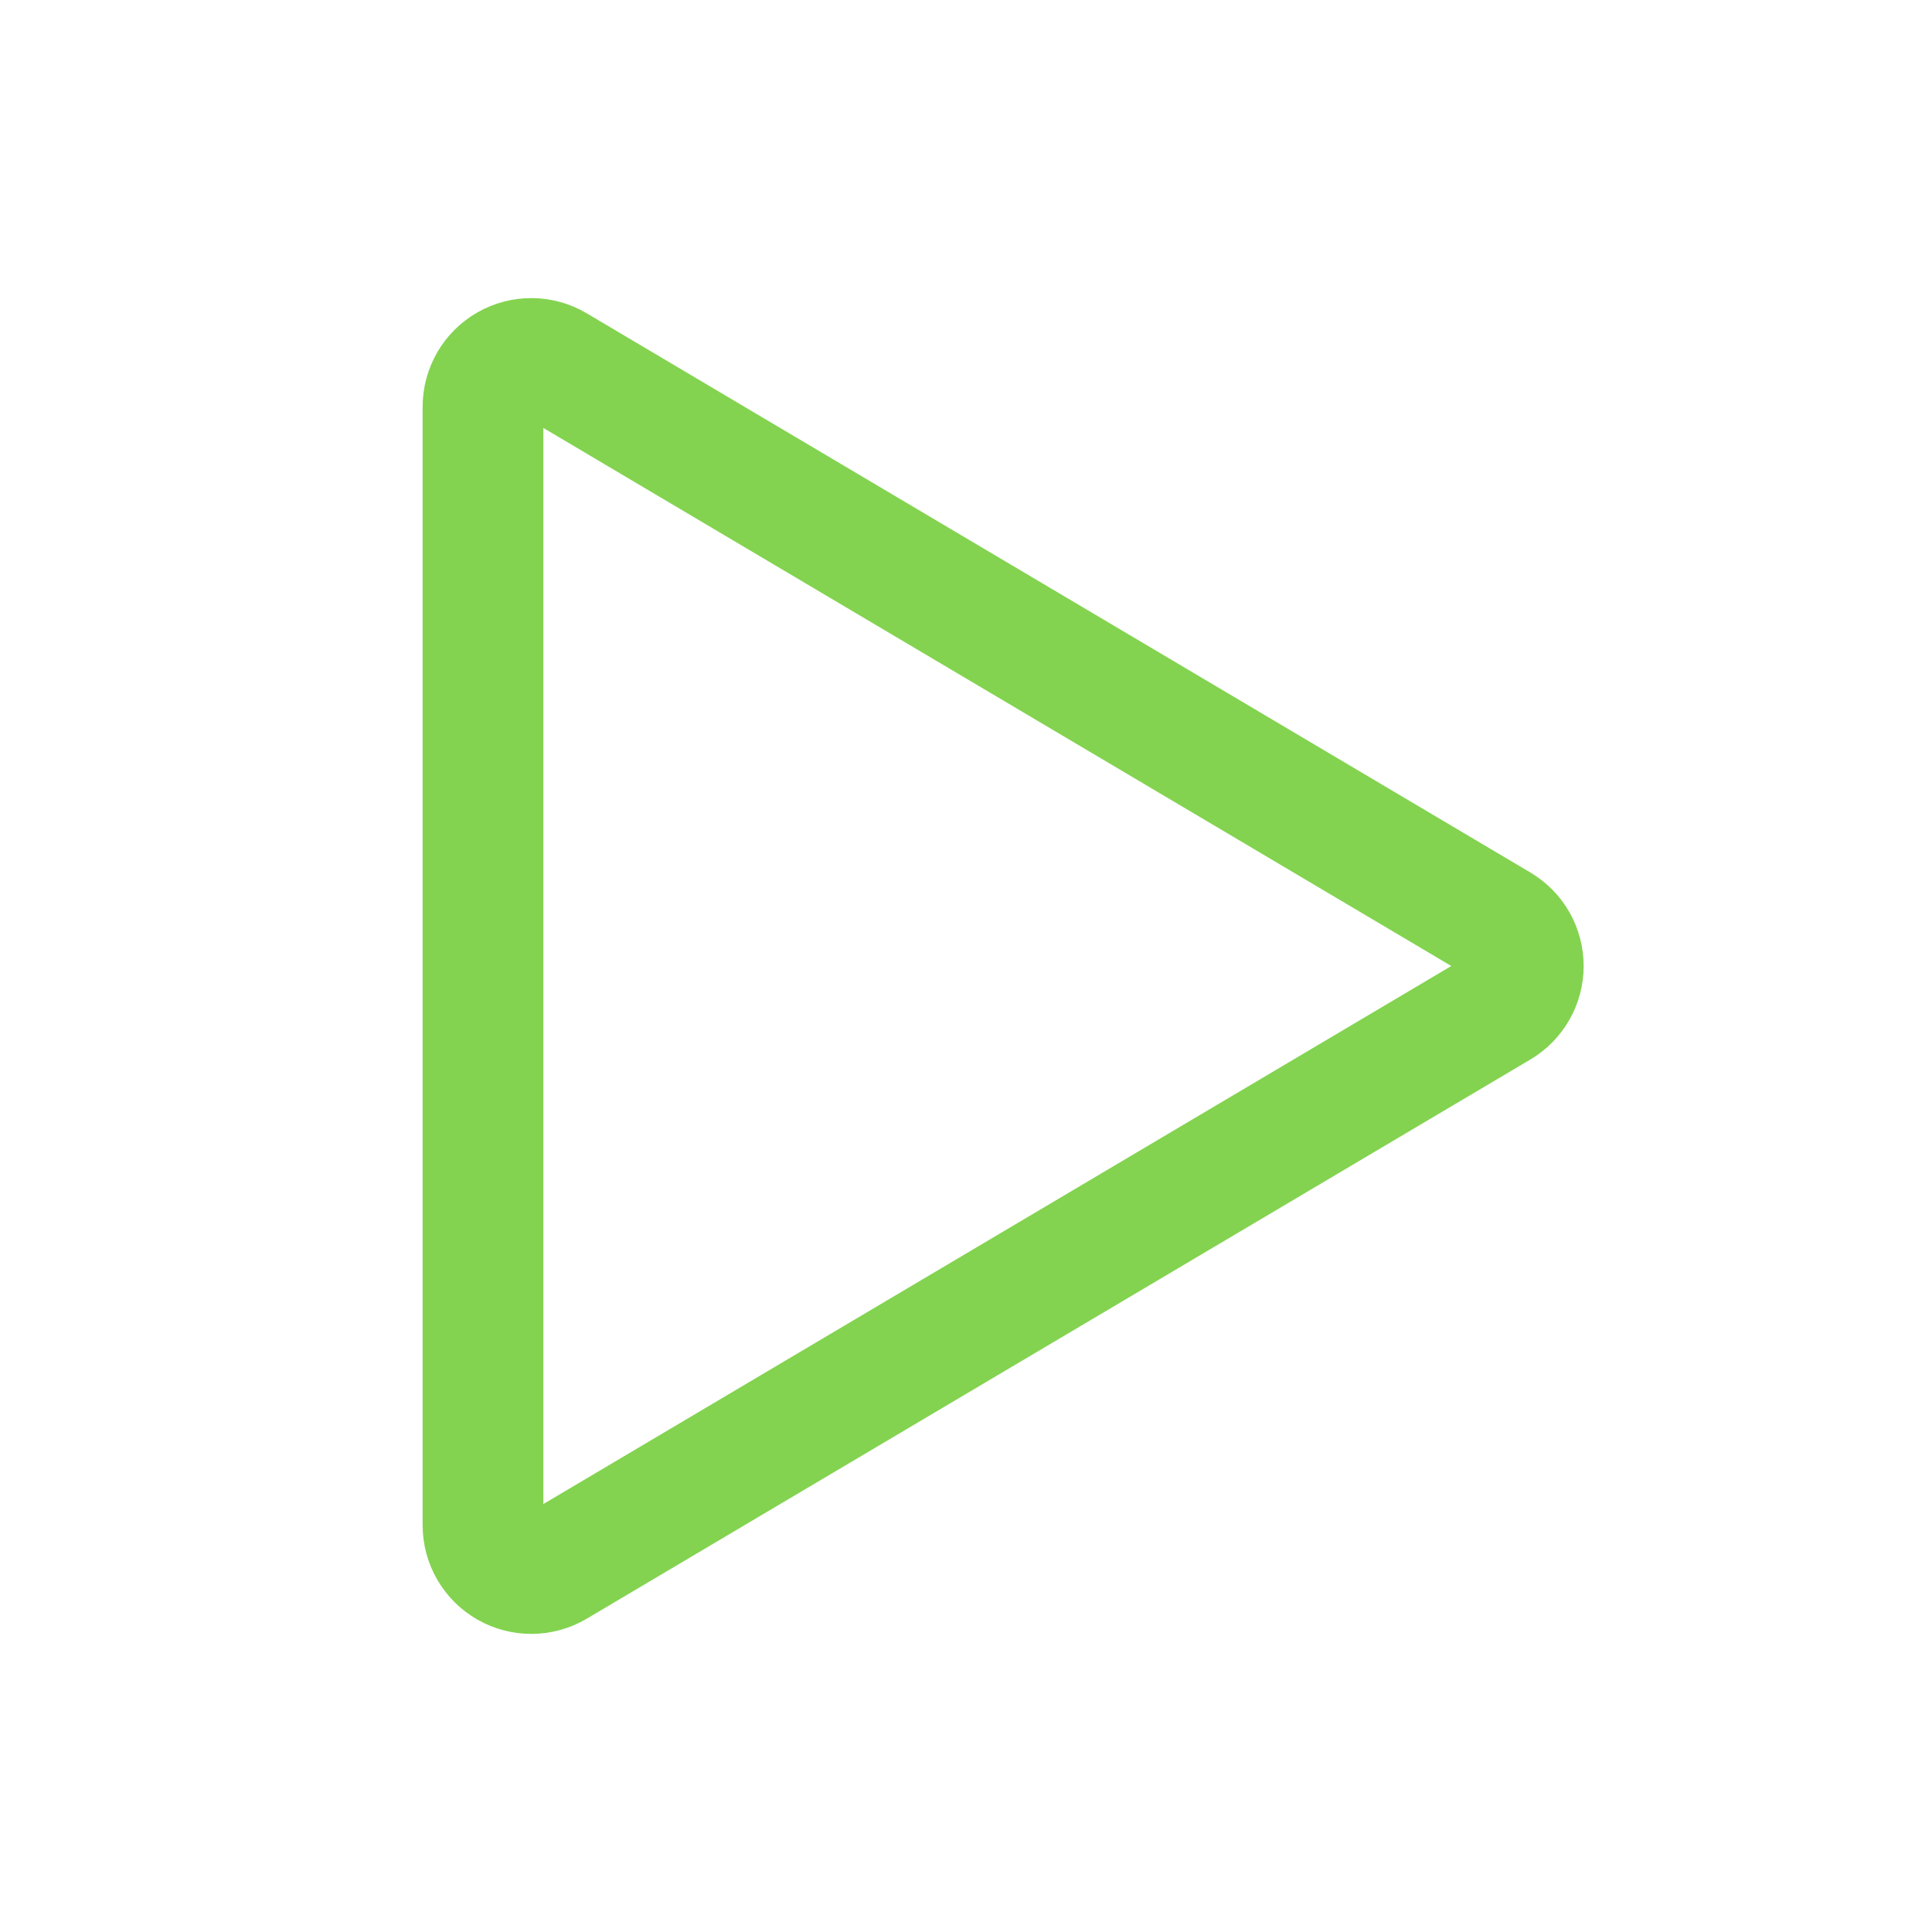
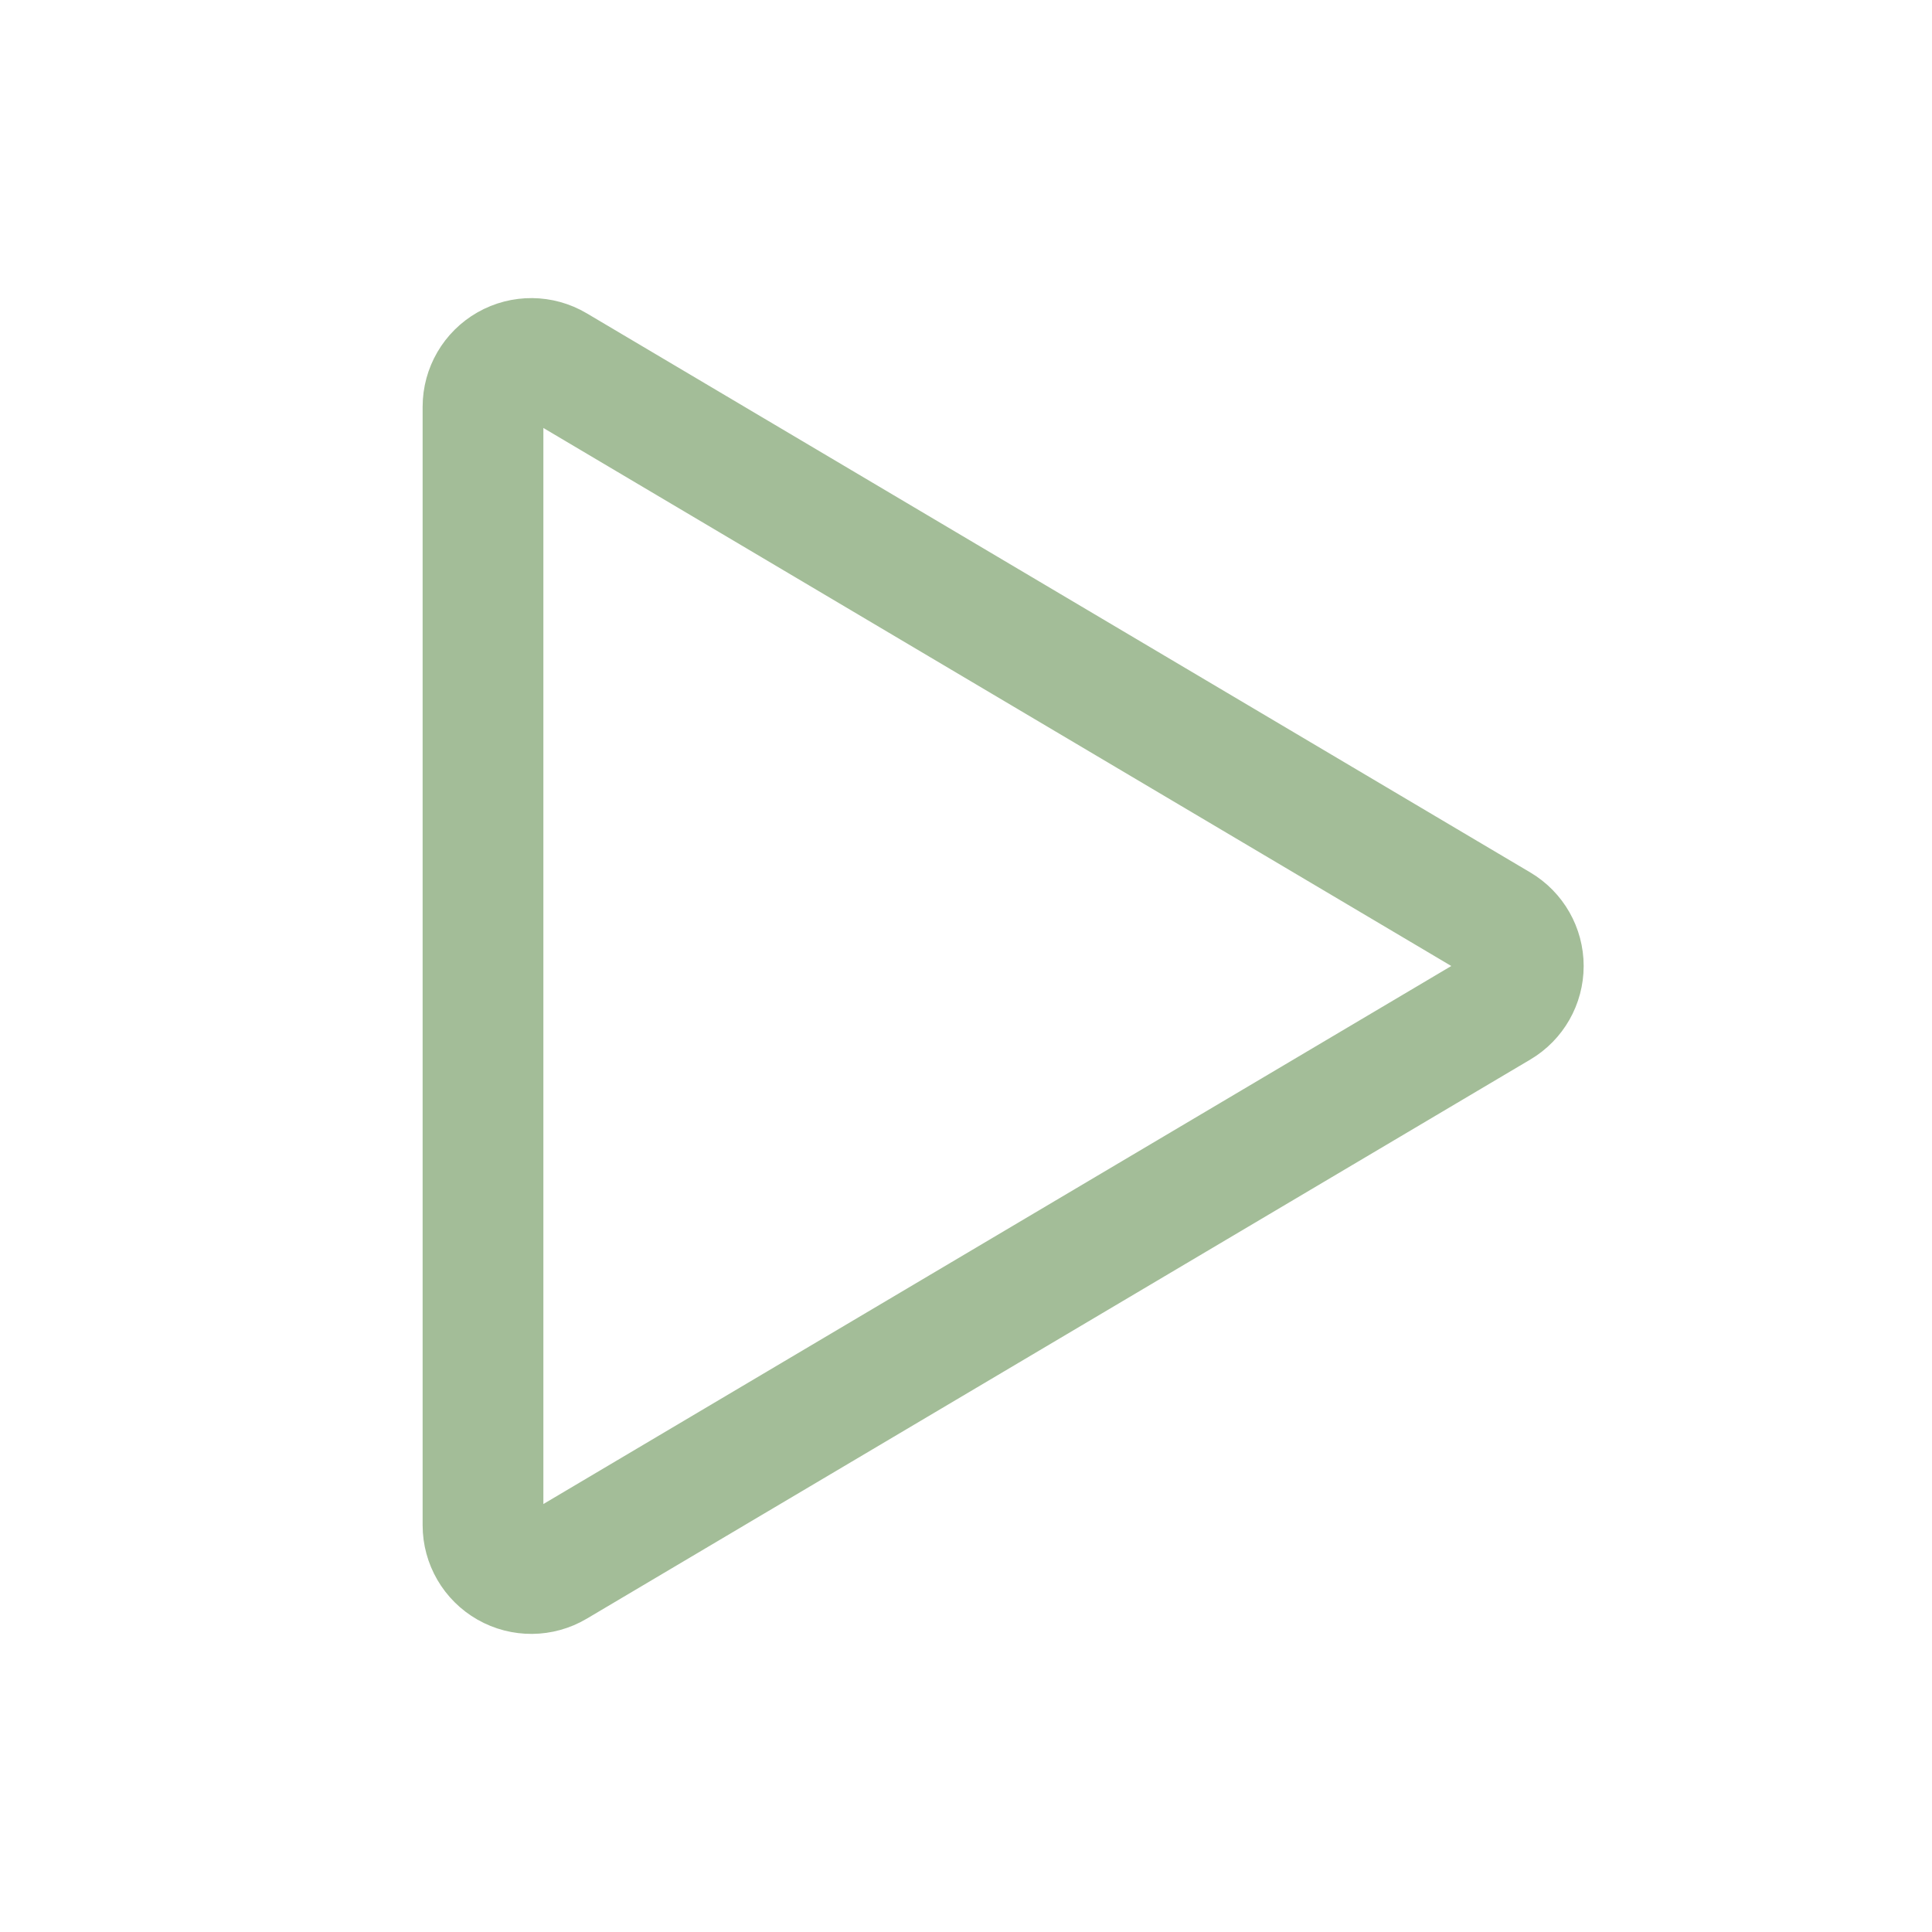
<svg xmlns="http://www.w3.org/2000/svg" width="24px" height="24px" stroke-width="1.5" viewBox="0 0 24 24" fill="none" color="#000000">
-   <path d="M6.906 4.537A.6.6 0 006 5.053v13.894a.6.6 0 00.906.516l11.723-6.947a.6.6 0 000-1.032L6.906 4.537z" stroke="#83D350" stroke-width="1.5" stroke-linecap="round" stroke-linejoin="round" />
+   <path d="M6.906 4.537A.6.6 0 006 5.053v13.894a.6.6 0 00.906.516l11.723-6.947a.6.6 0 000-1.032L6.906 4.537z" stroke="#A3BD98" stroke-width="1.5" stroke-linecap="round" stroke-linejoin="round" />
</svg>
